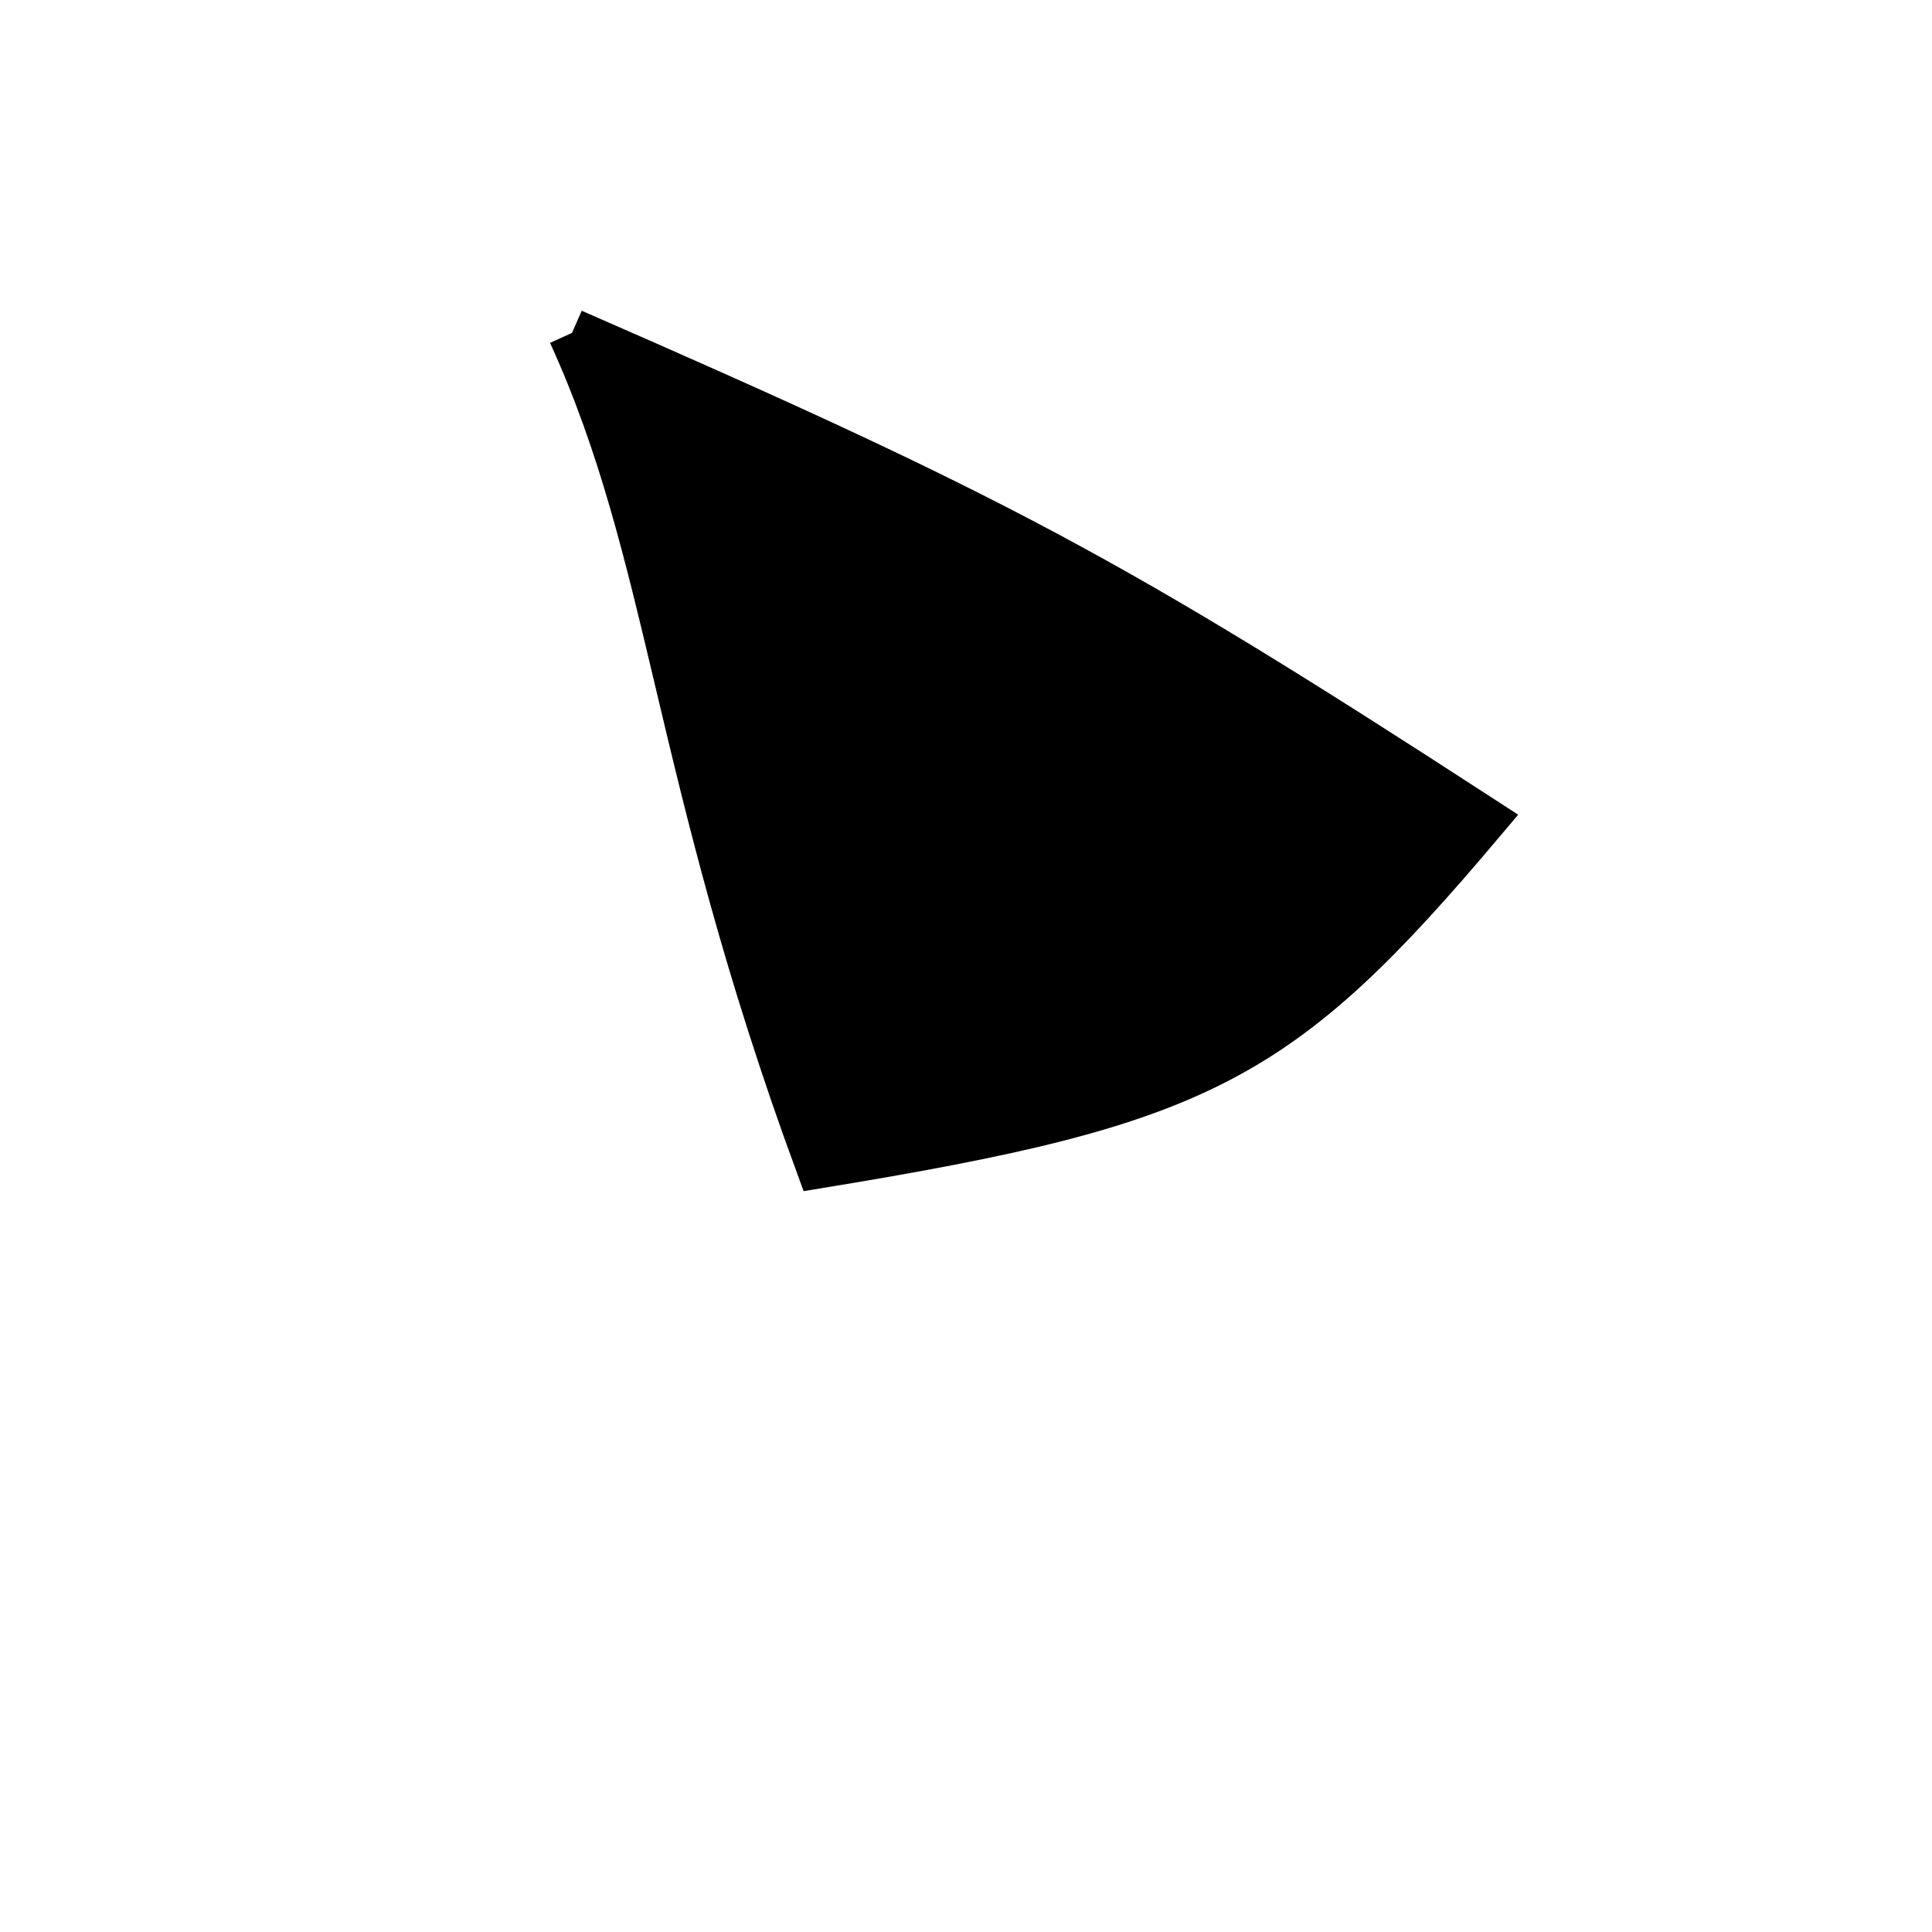
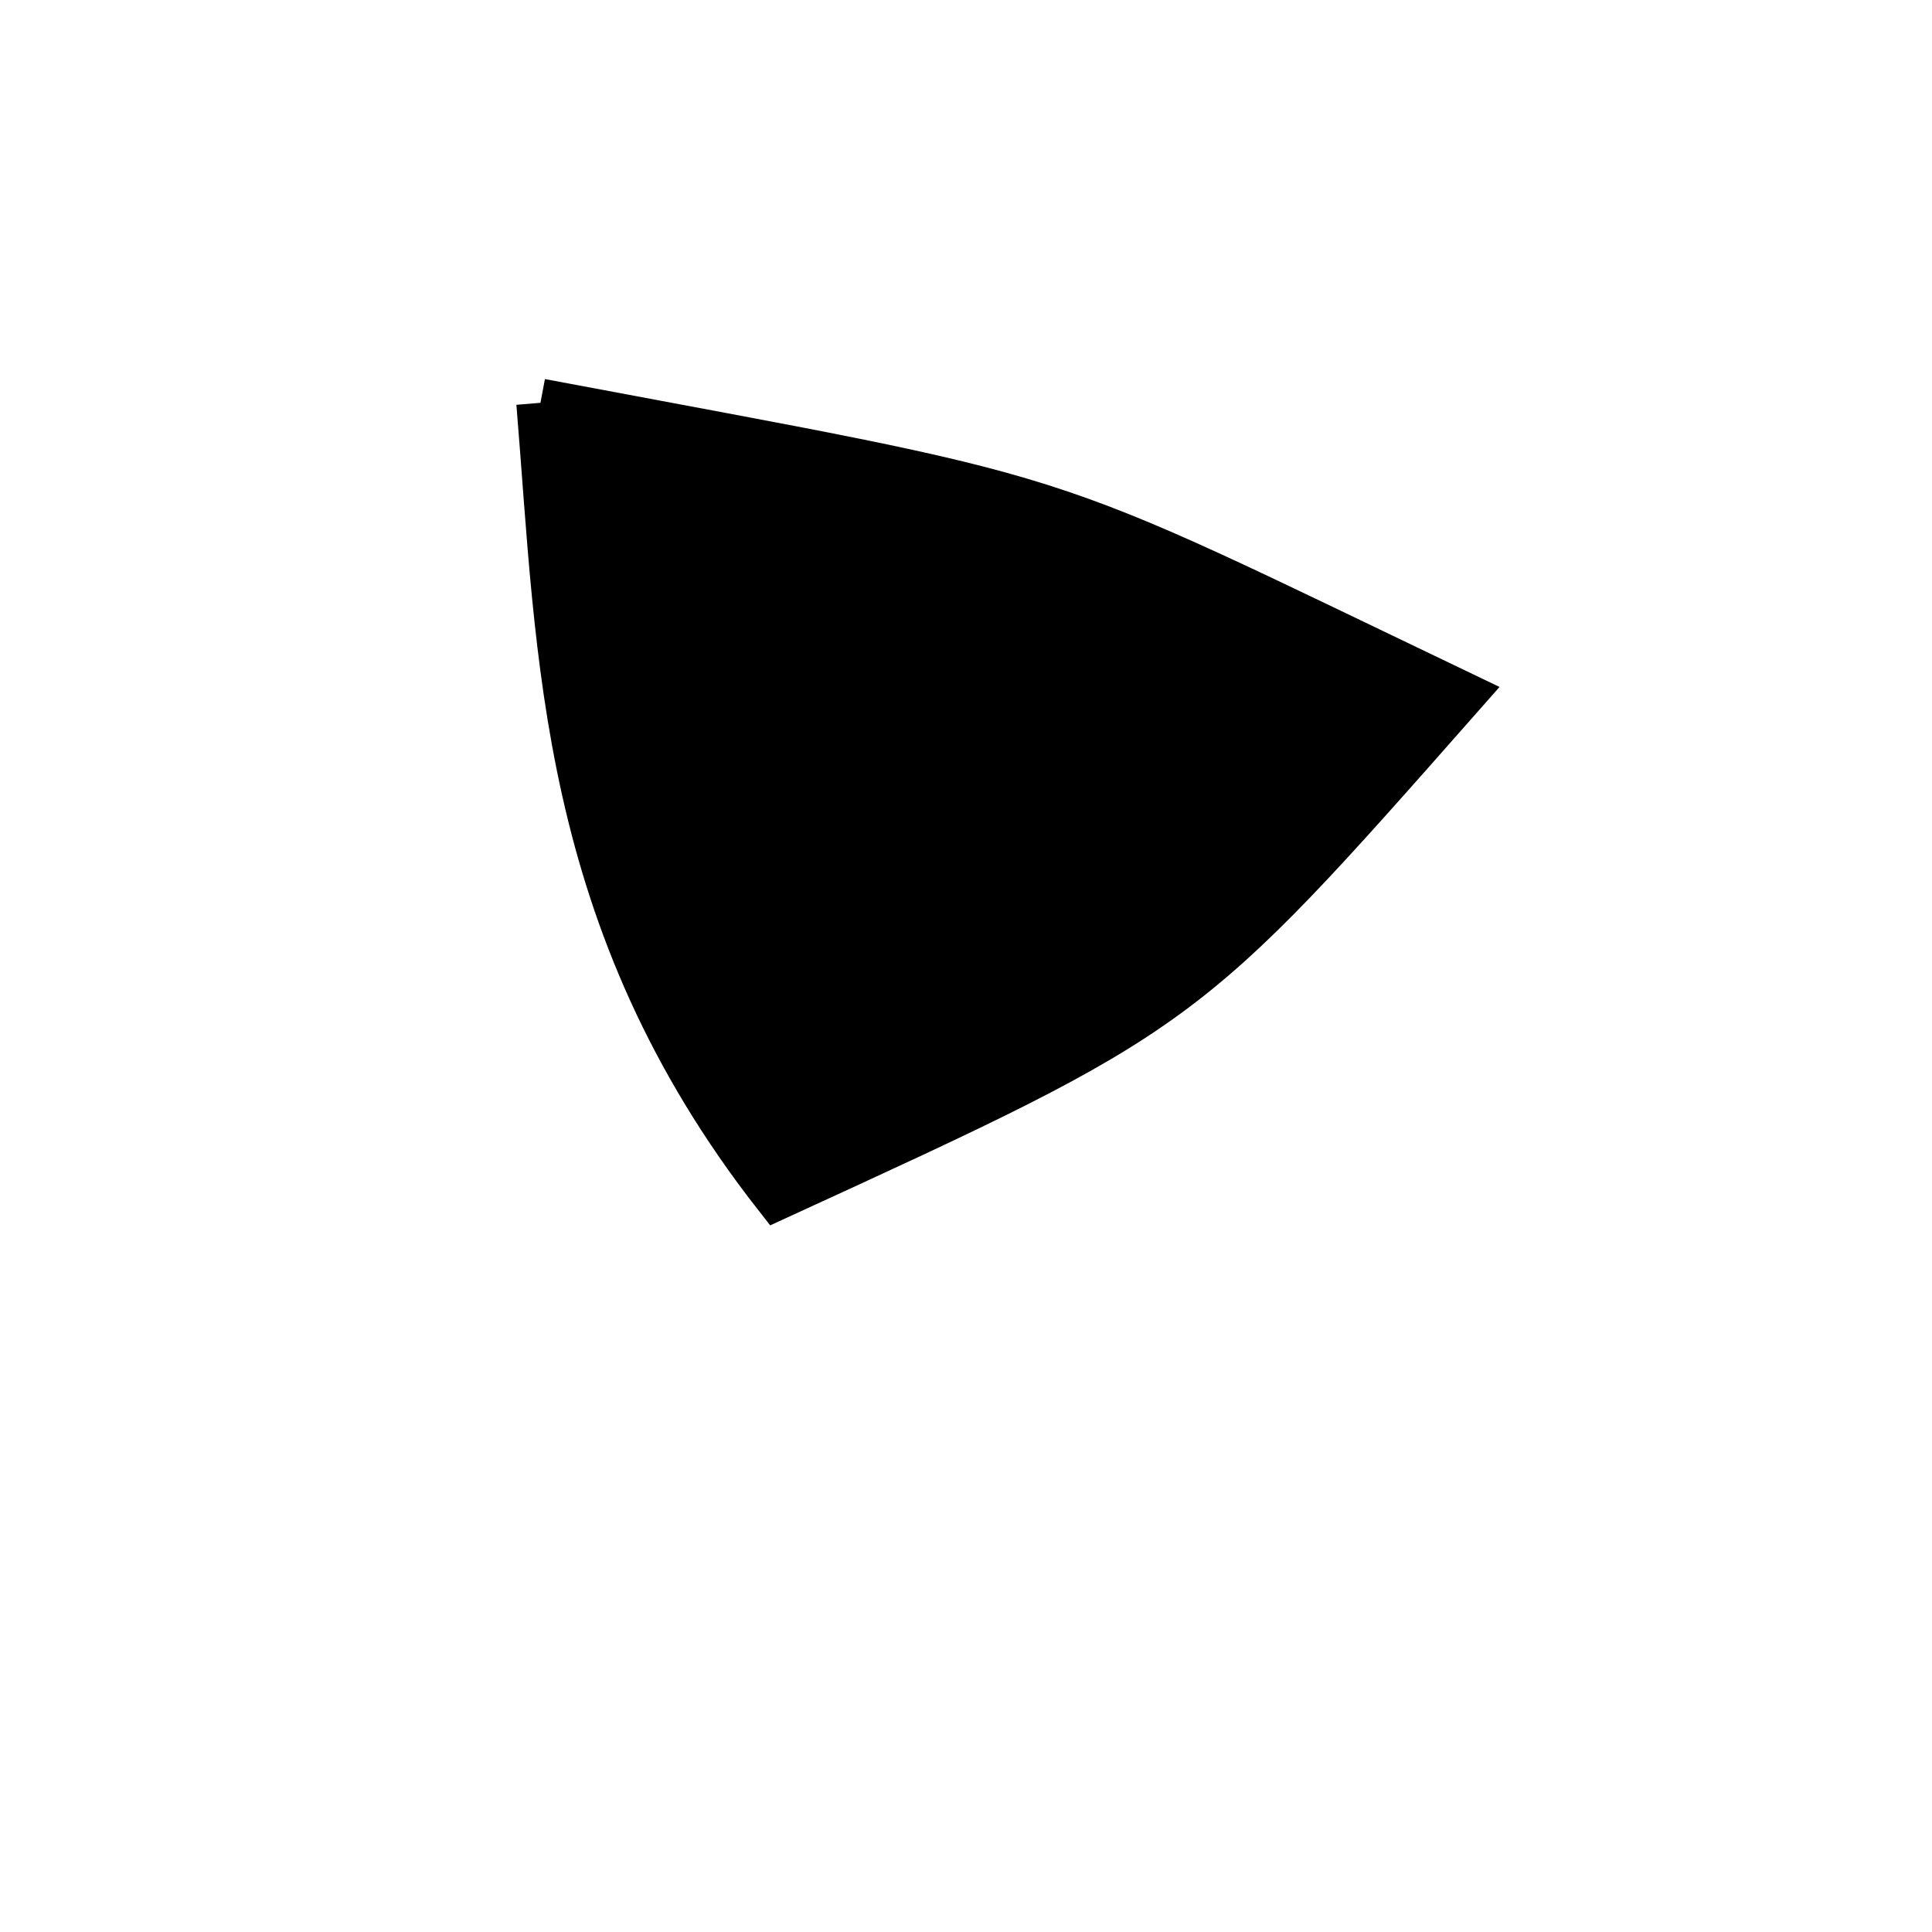
<svg xmlns="http://www.w3.org/2000/svg" width="200px" height="200px" viewBox="0 0 200 200" version="1.1">
-   <path d="M 59.218 34.458C 103.191 53.646 115.122 60.033 153.424 84.892 C 132.34 109.893 124.413 114.009 84.823 120.506 C 69.811 79.633 69.811 57.713 59.218 34.458" fill="black" stroke="black" stroke-width="5" />
+   <path d="M 55.948 41.698C 113.138 52.459 105.214 49.943 151.168 71.94 C 122.354 104.608 122.62 104.412 80.48 123.754 C 58.131 95.194 58.131 67.983 55.948 41.698" fill="black" stroke-dasharray="[0,0]" stroke="black" stroke-width="5" />
</svg>
